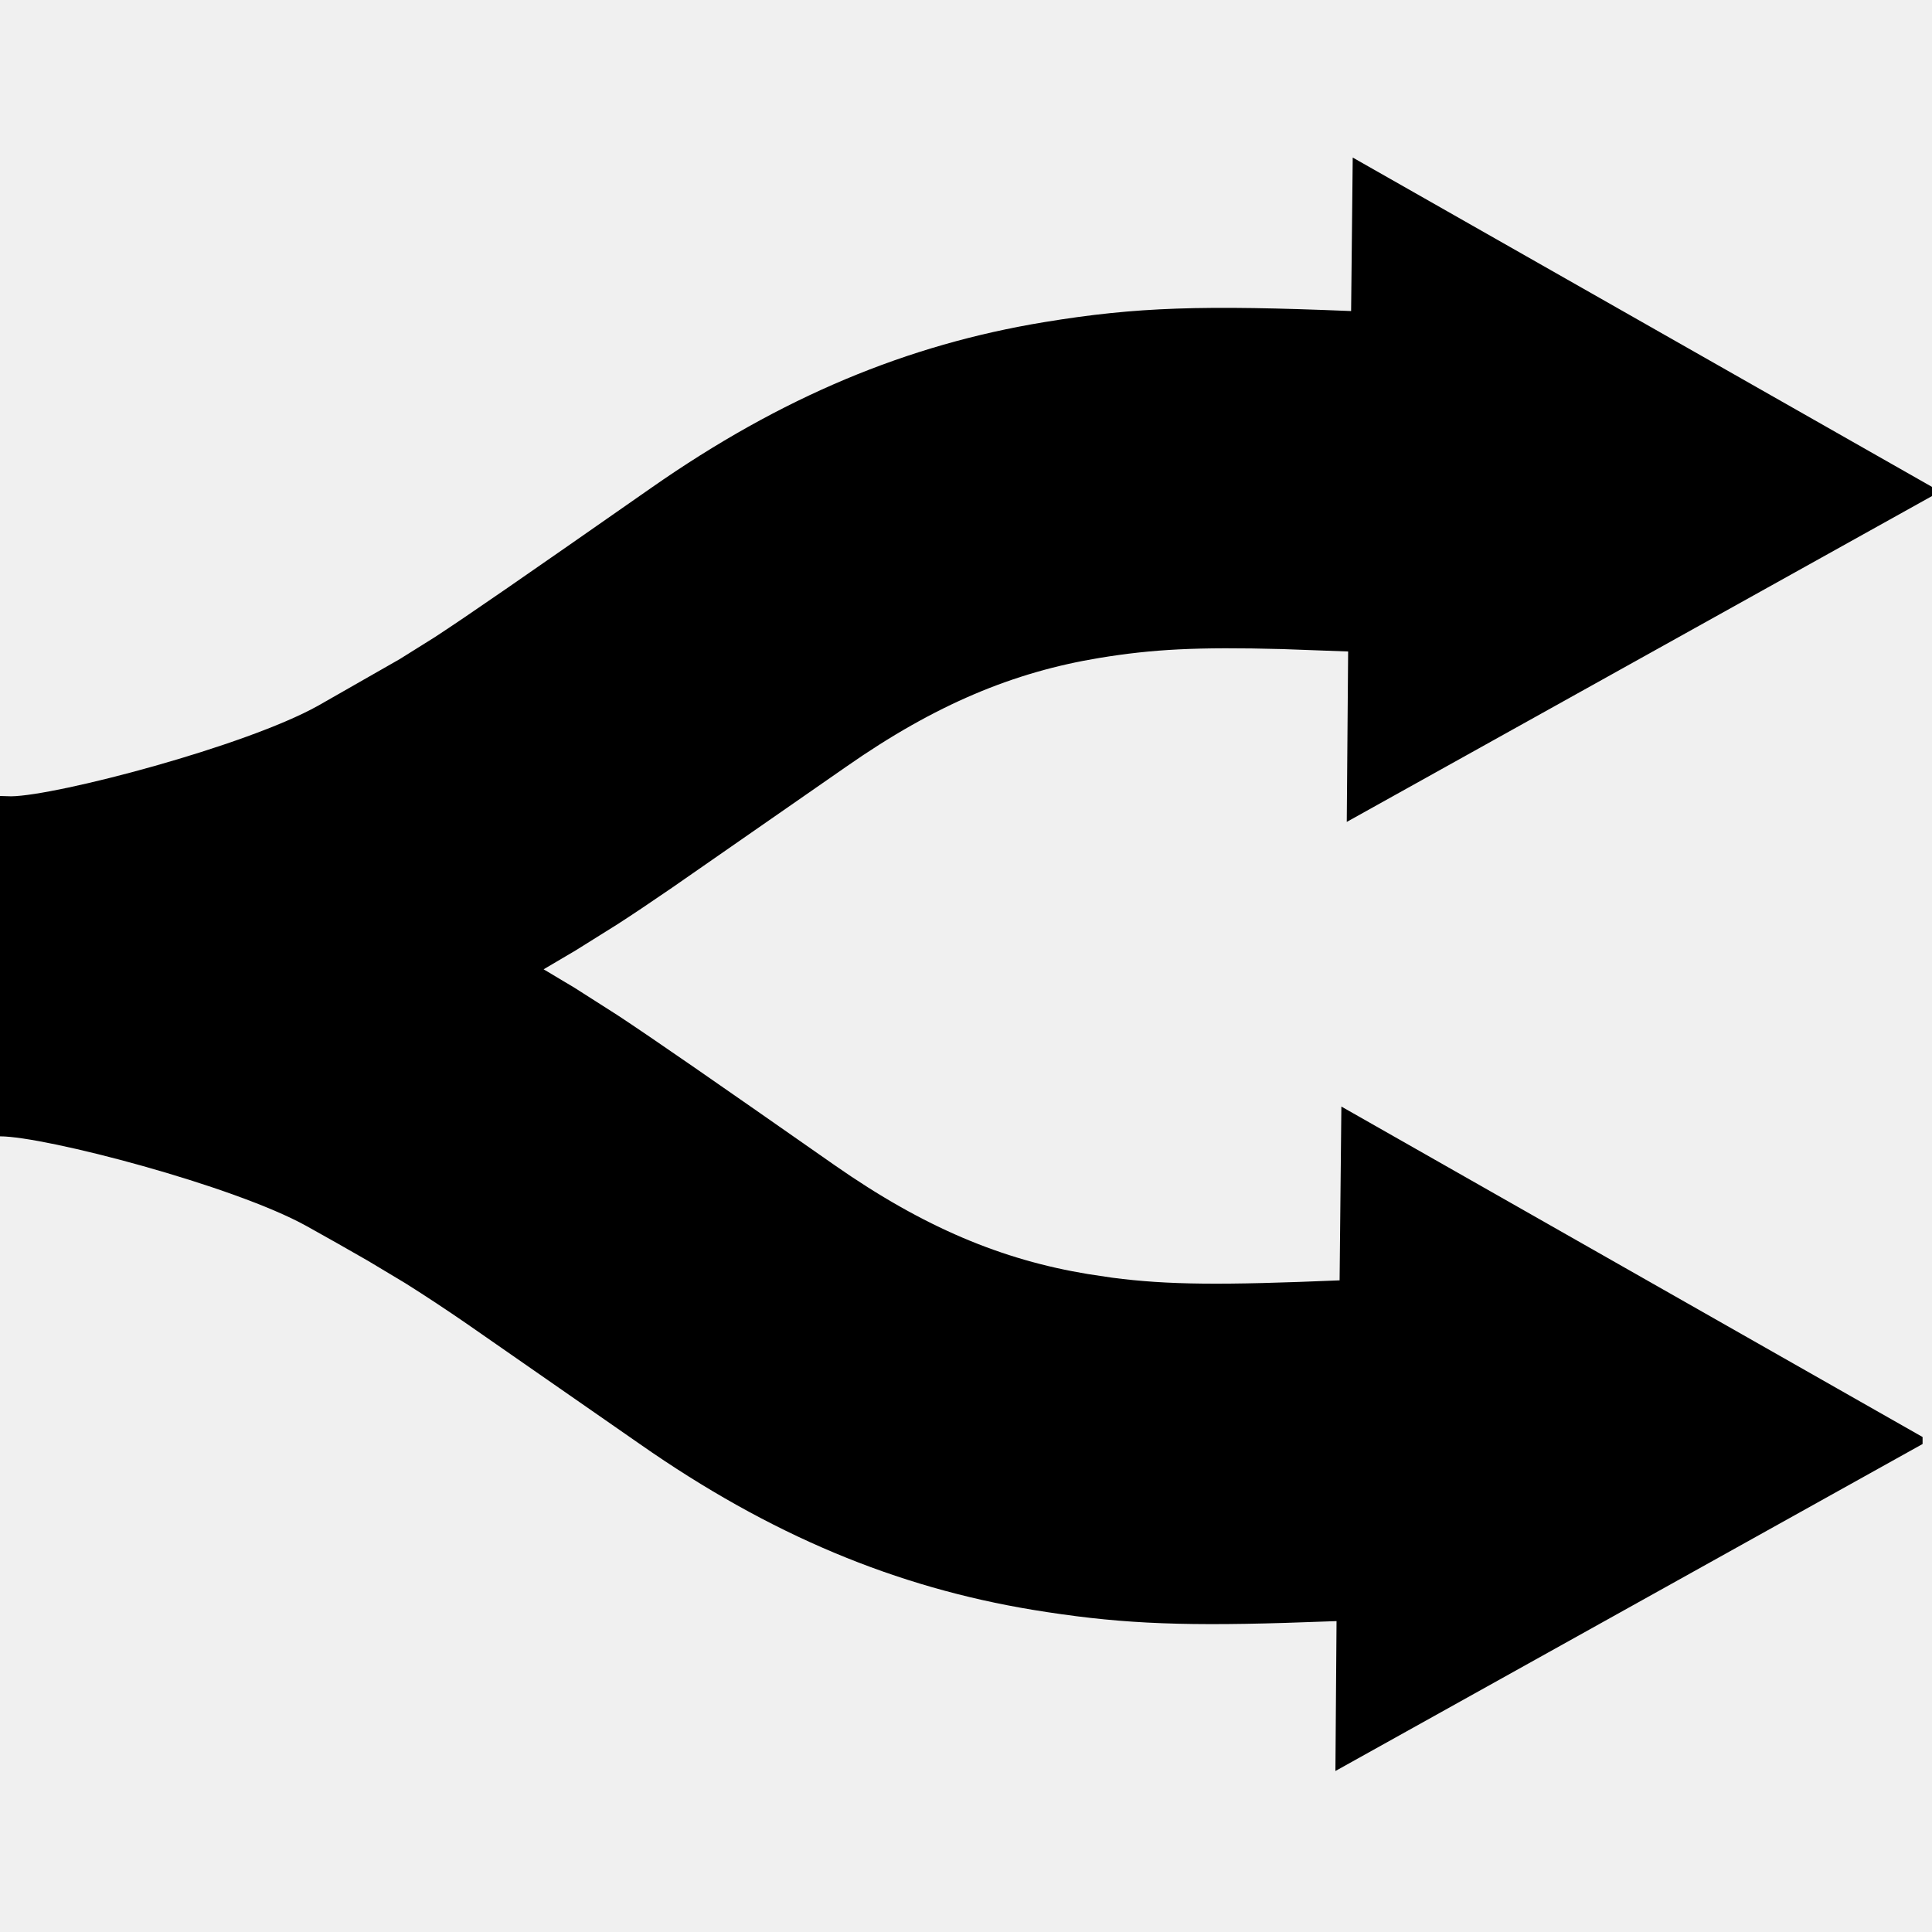
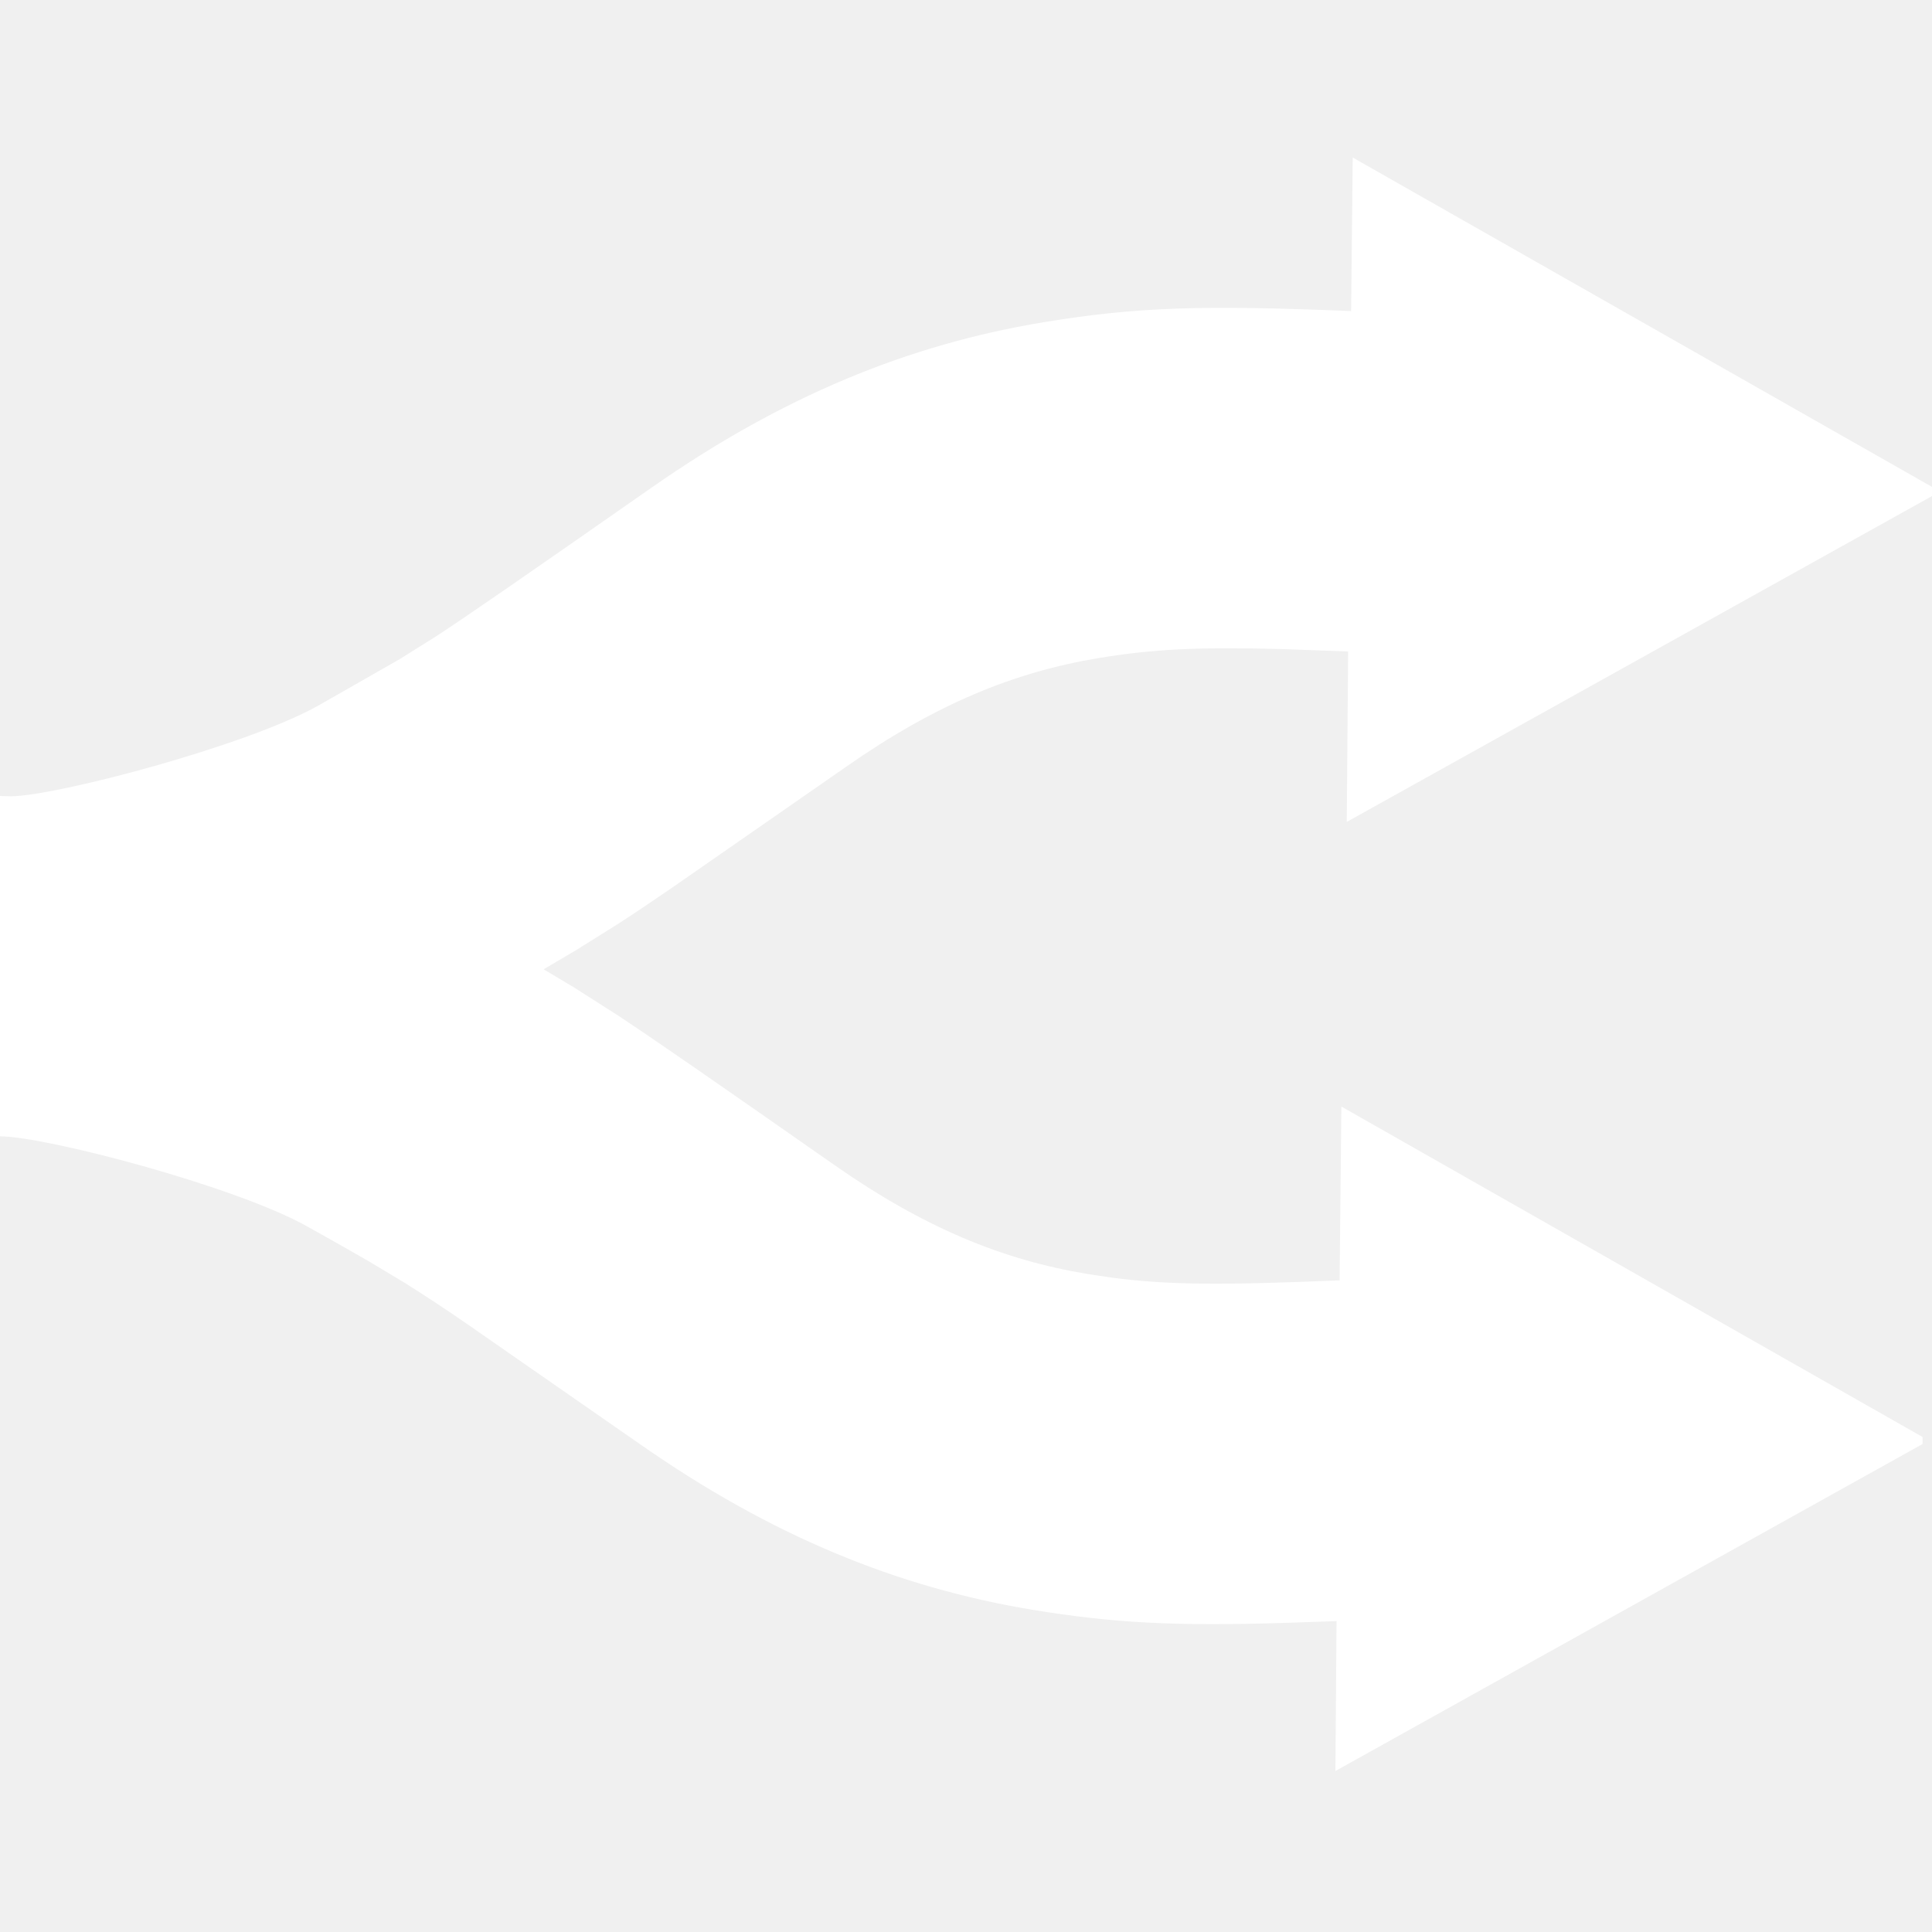
- <svg xmlns="http://www.w3.org/2000/svg" fill="currentColor" fill-rule="evenodd" height="1em" style="flex:none;line-height:1" viewBox="0 0 24 24" width="1em">
+ <svg xmlns="http://www.w3.org/2000/svg" fill="#FFFFFF" fill-rule="evenodd" height="1em" style="flex:none;line-height:1" viewBox="0 0 24 24" width="1em">
  <path d="M16.804 1.957l7.22 4.105v.087L16.73 10.21l.017-2.117-.821-.03c-1.059-.028-1.611.002-2.268.11-1.064.175-2.038.577-3.147 1.352L8.345 11.03c-.284.195-.495.336-.68.455l-.515.322-.397.234.385.23.53.338c.476.314 1.17.796 2.701 1.866 1.11.775 2.083 1.177 3.147 1.352l.3.045c.694.091 1.375.094 2.825.033l.022-2.159 7.22 4.105v.087L16.589 22l.014-1.862-.635.022c-1.386.042-2.137.002-3.138-.162-1.694-.28-3.26-.926-4.881-2.059l-2.158-1.5a21.997 21.997 0 00-.755-.498l-.467-.28a55.927 55.927 0 00-.76-.43C2.908 14.73.563 14.116 0 14.116V9.888l.14.004c.564-.007 2.91-.622 3.809-1.124l1.016-.58.438-.274c.428-.28 1.072-.726 2.686-1.853 1.621-1.133 3.186-1.78 4.881-2.059 1.152-.19 1.974-.213 3.814-.138l.02-1.907z" />
</svg>
